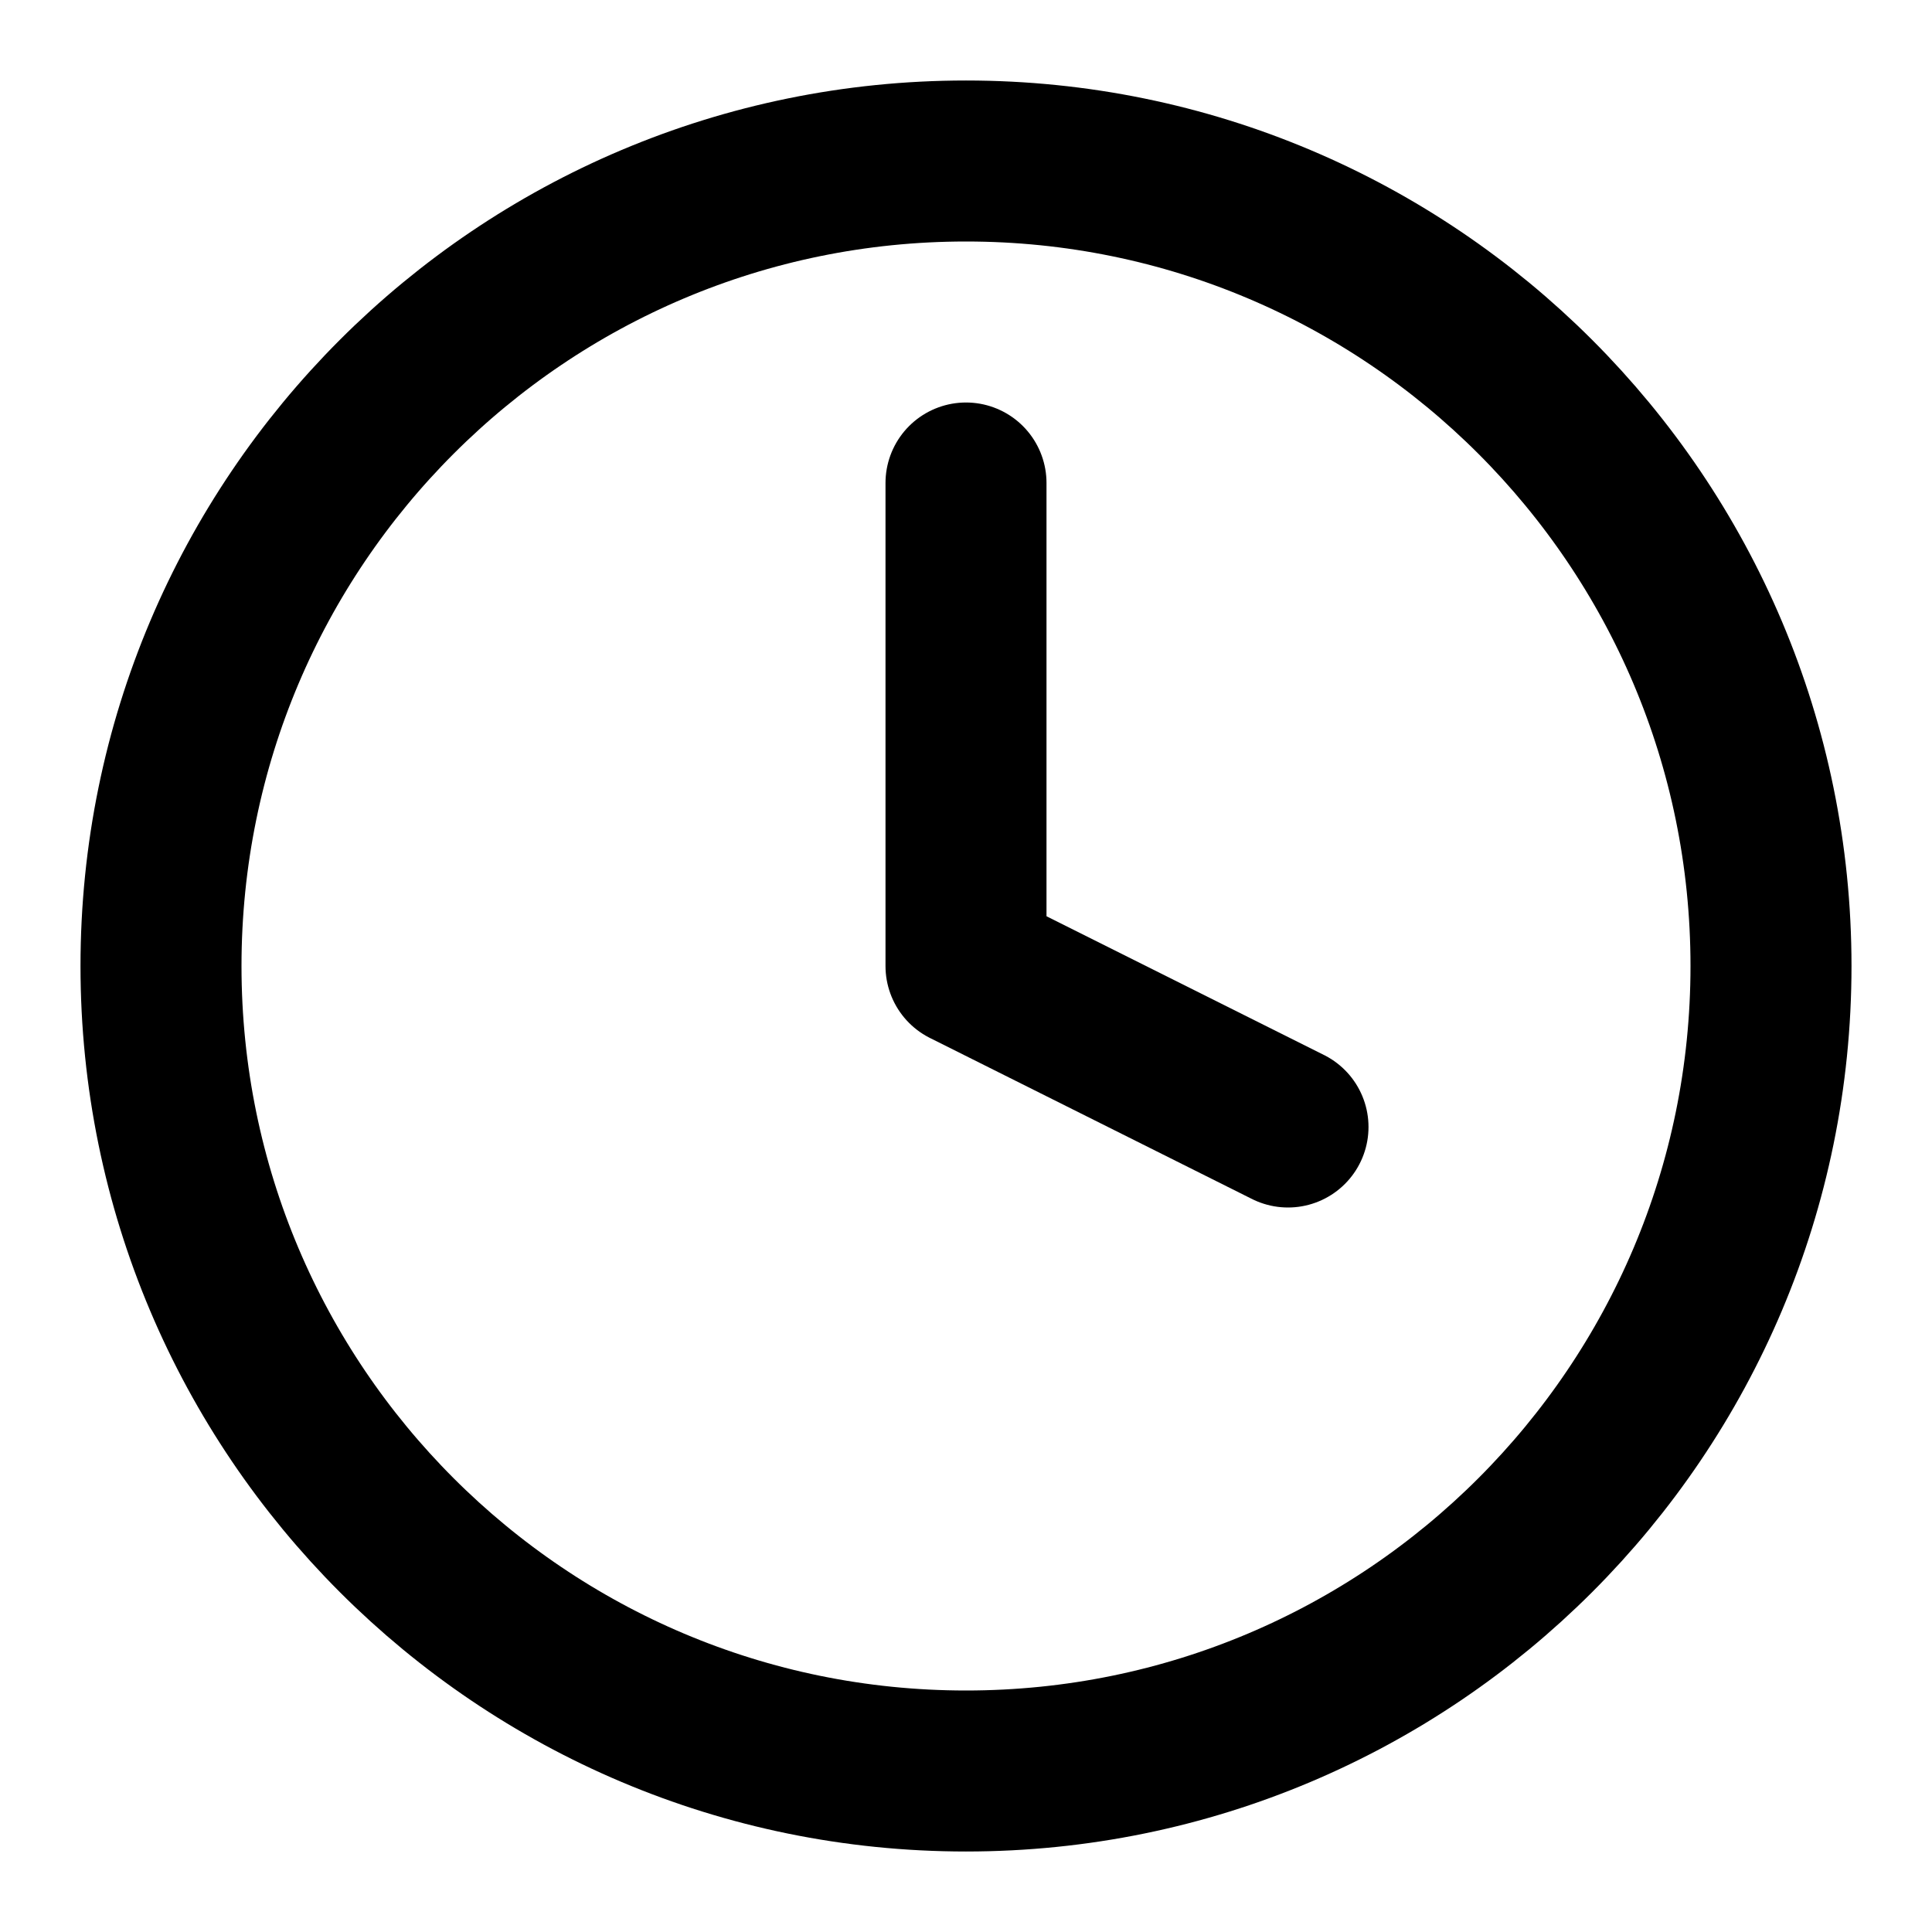
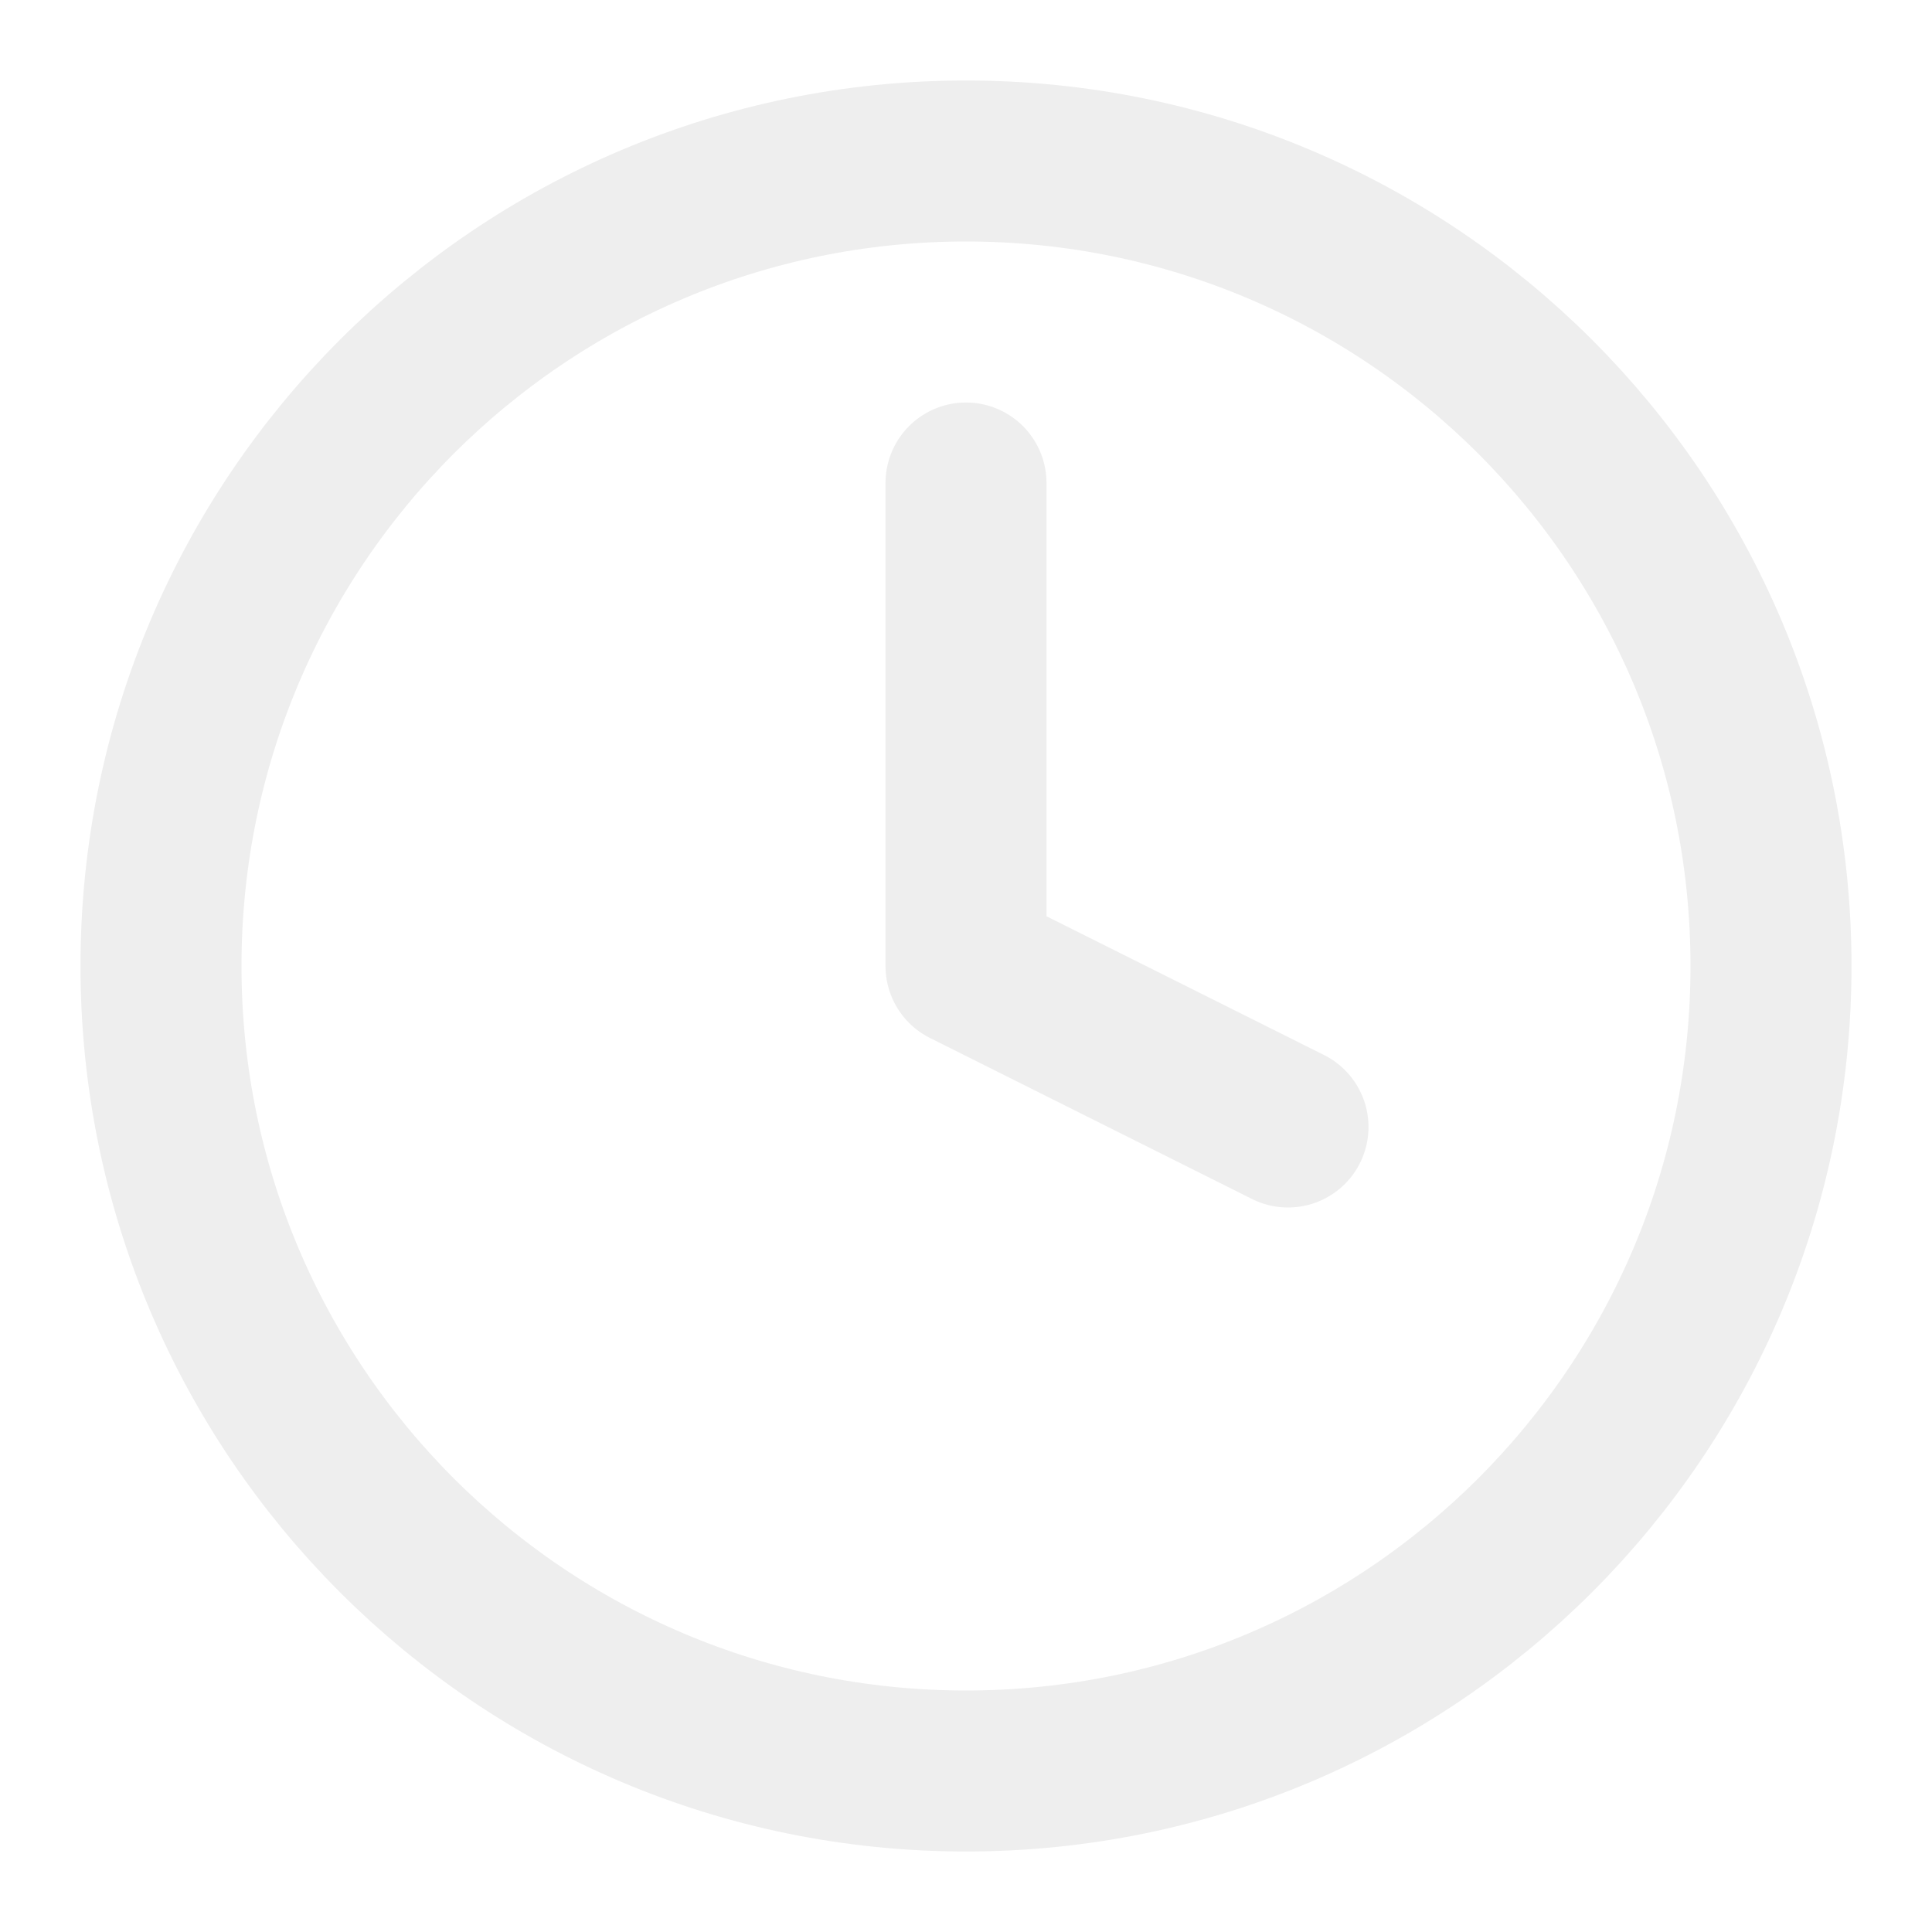
- <svg xmlns="http://www.w3.org/2000/svg" width="24" height="24" viewBox="0 0 24 24" fill="none" stroke="currentColor" stroke-width="2" stroke-linecap="round" stroke-linejoin="round" class="feather feather-clock">
+ <svg xmlns="http://www.w3.org/2000/svg" width="24" height="24" viewBox="0 0 24 24" fill="none" stroke="#EEEEEE" stroke-width="2" stroke-linecap="round" stroke-linejoin="round" class="feather feather-clock">
  <circle cx="12" cy="12" r="10" />
  <polyline points="12 6 12 12 16 14" />
</svg>
